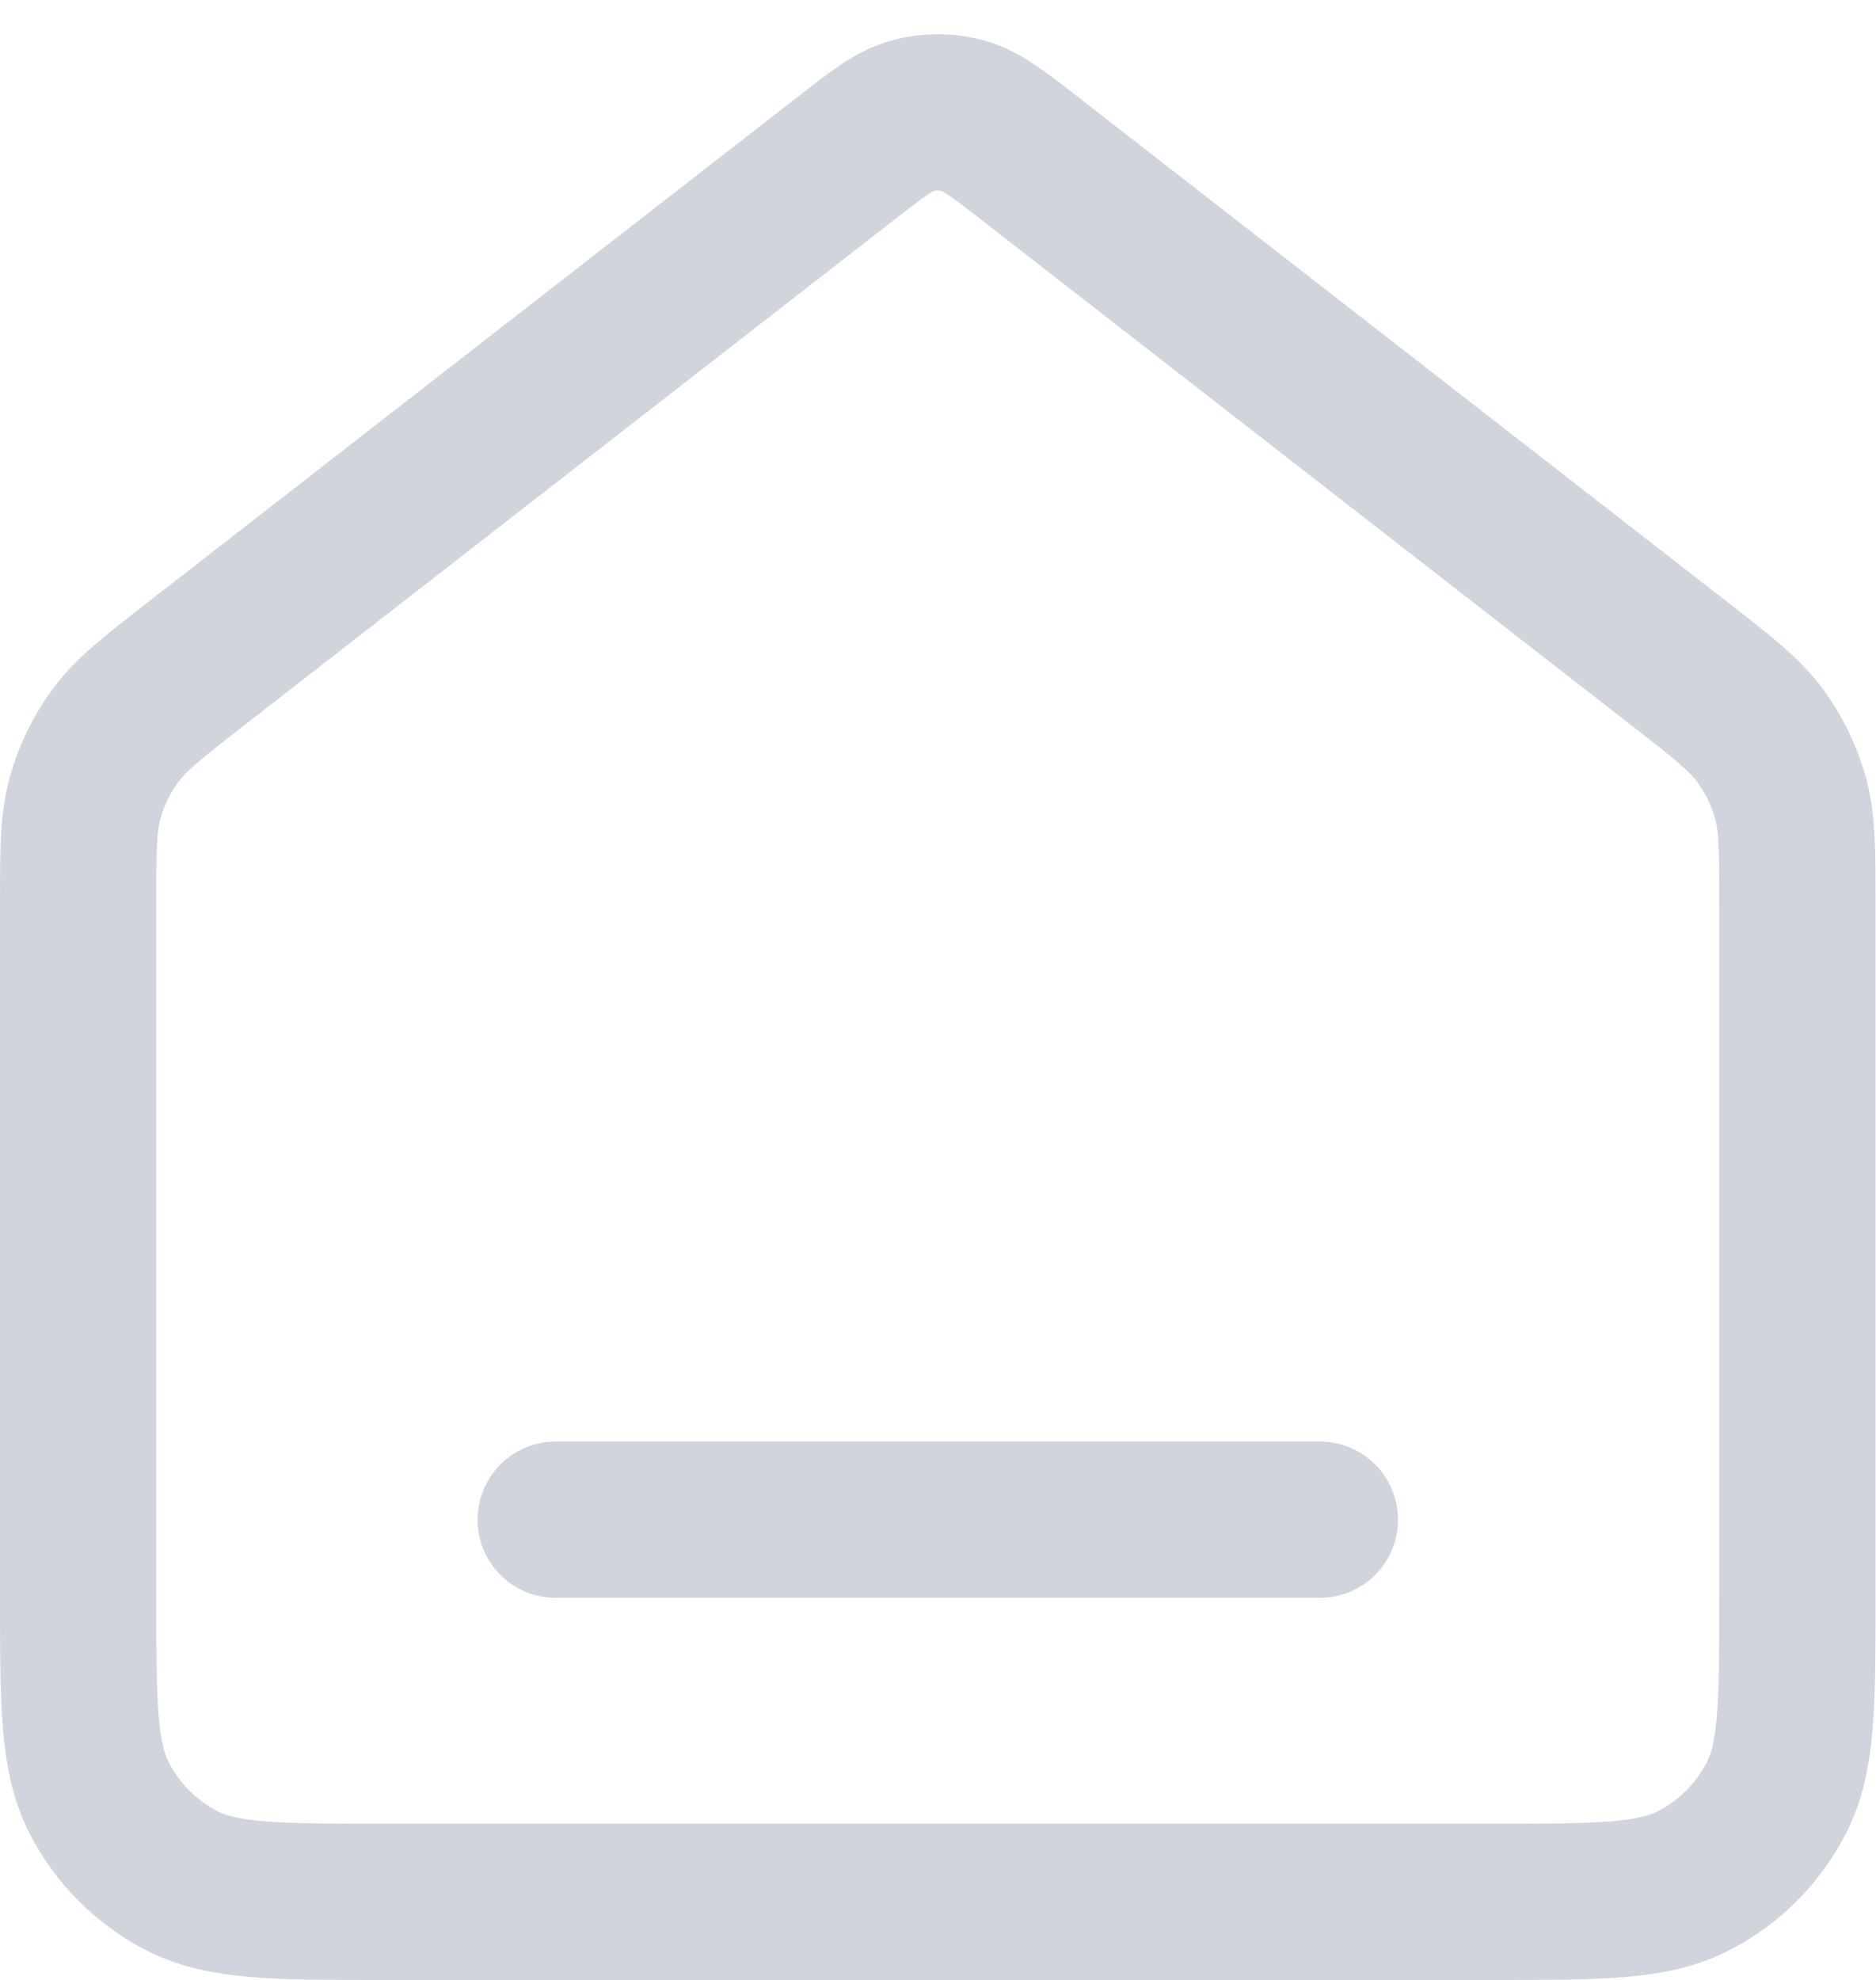
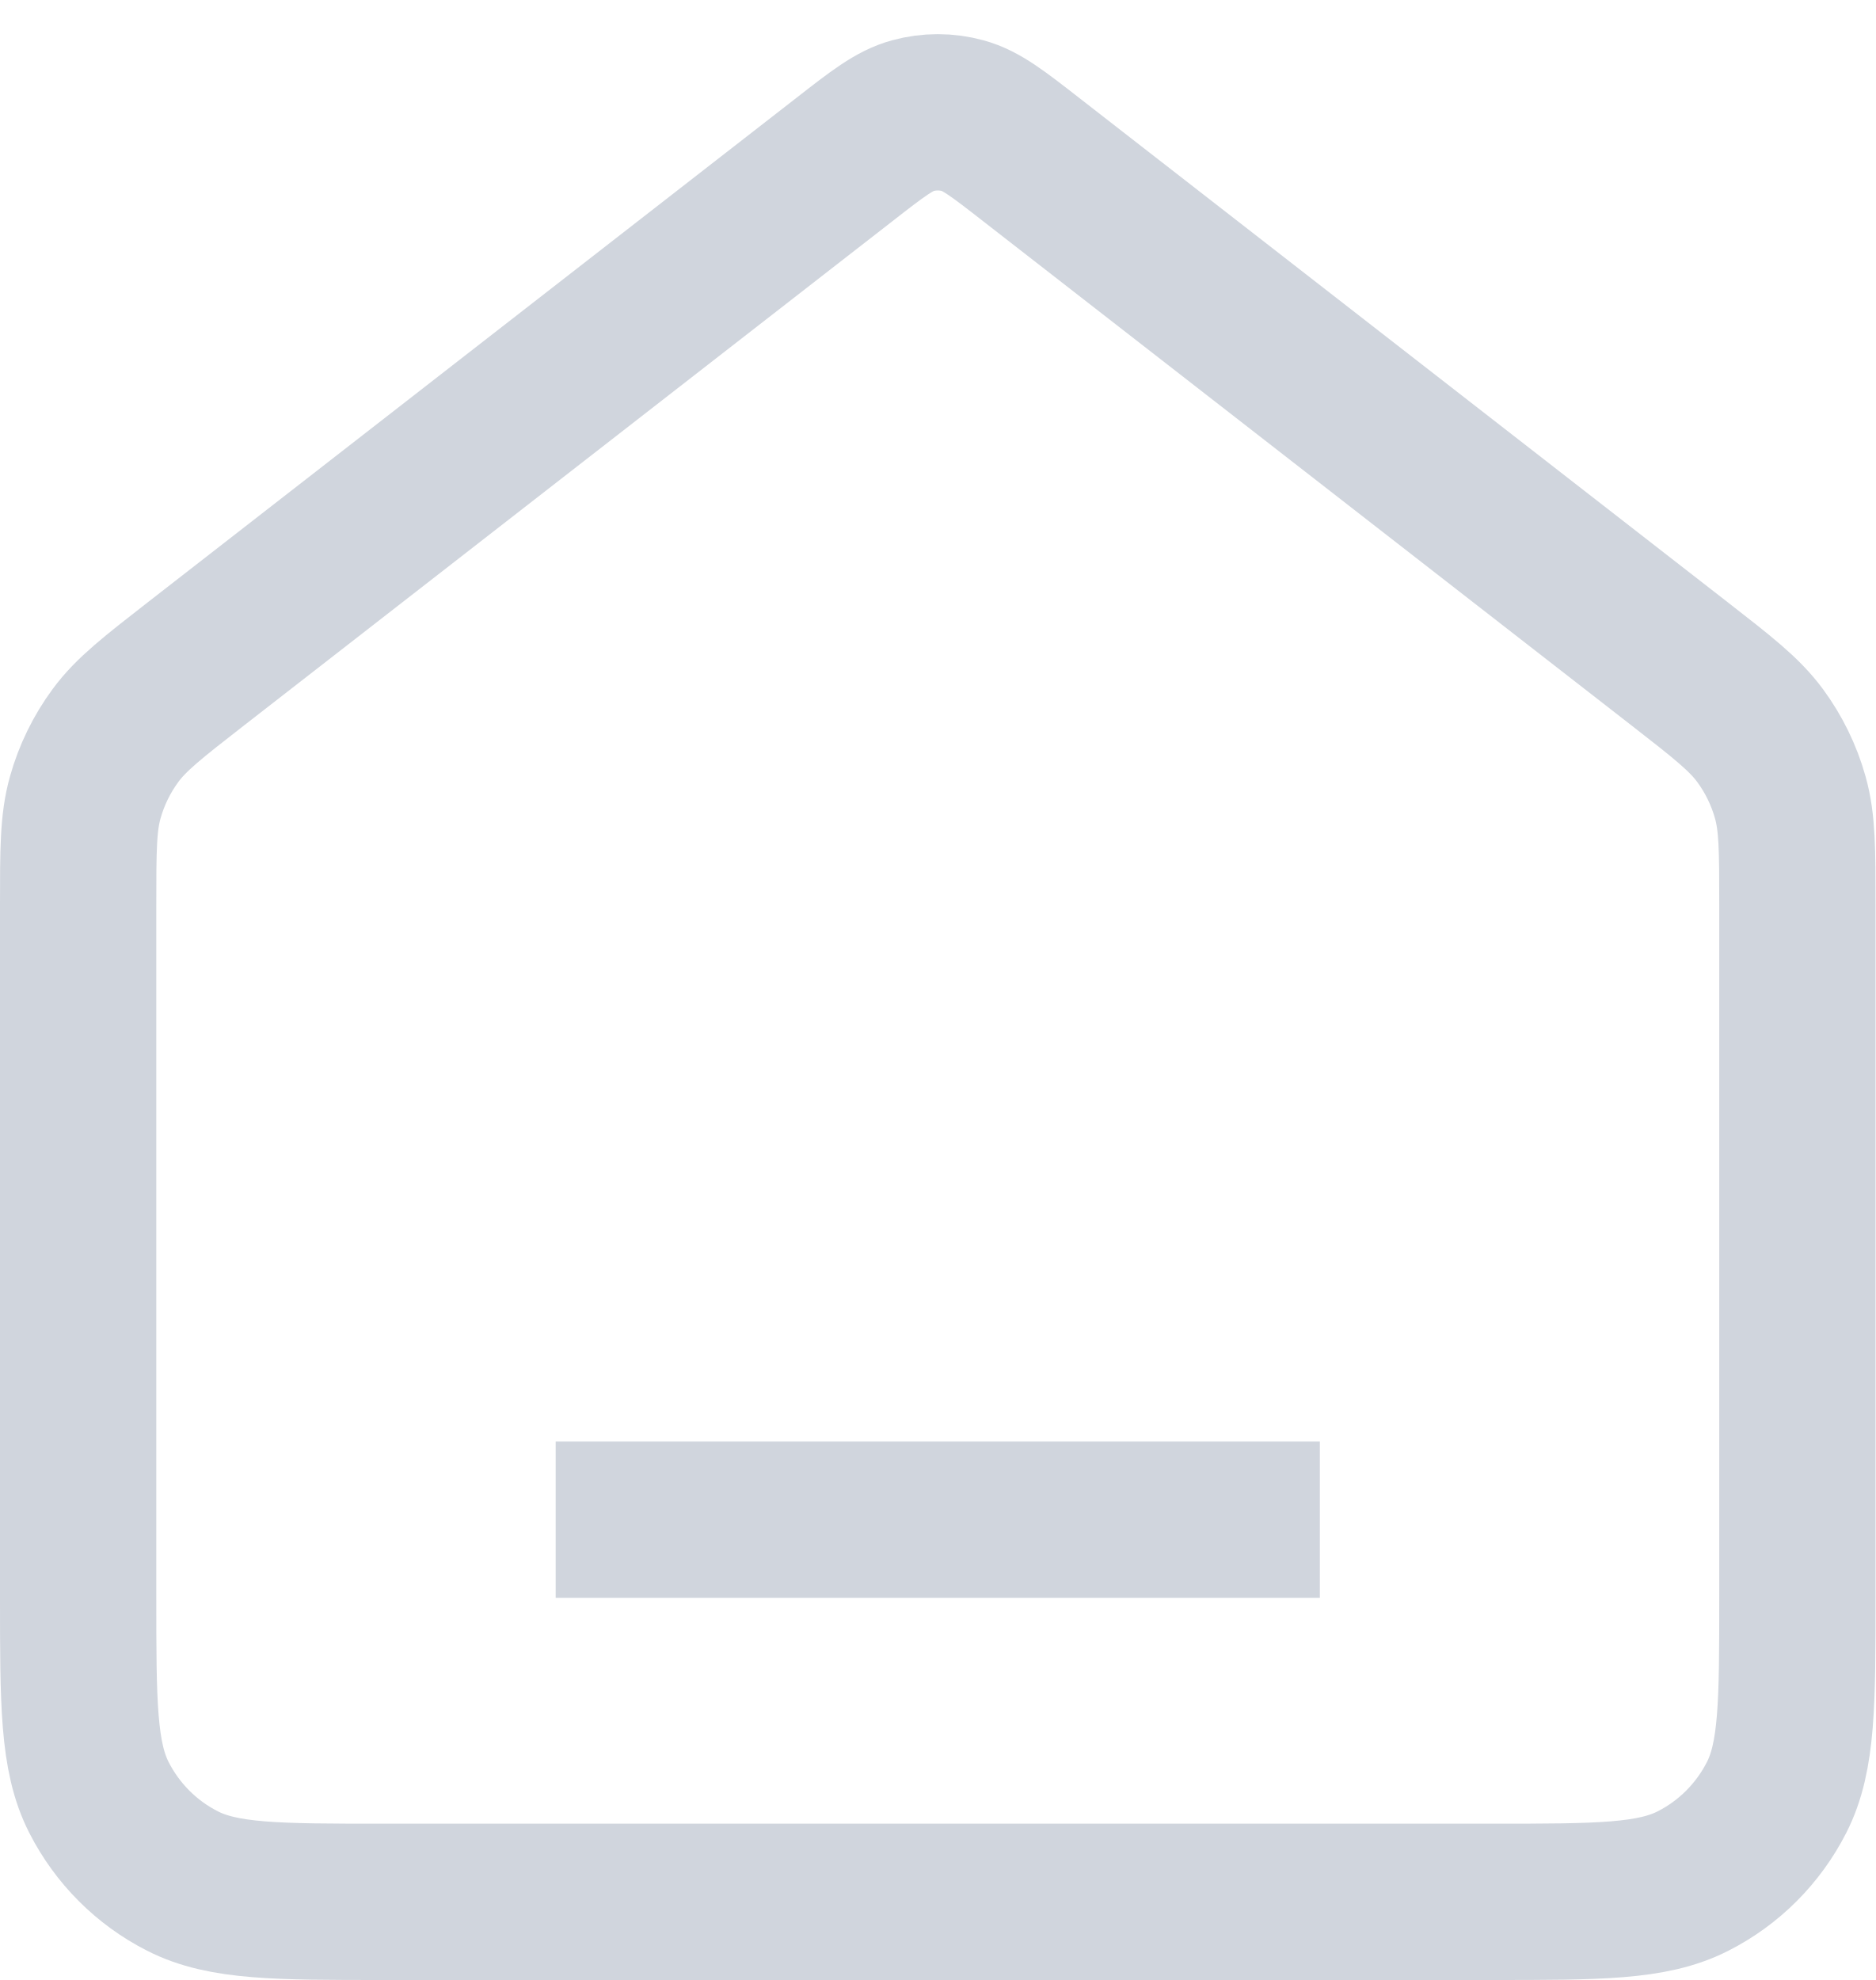
<svg xmlns="http://www.w3.org/2000/svg" width="18" height="19" viewBox="0 0 18 19" fill="none">
-   <path d="M5.333 14.583H12.667M8.1 1.534L1.882 6.369C1.467 6.692 1.259 6.854 1.109 7.057C0.977 7.236 0.878 7.438 0.818 7.653C0.75 7.895 0.75 8.158 0.75 8.685V15.317C0.75 16.343 0.75 16.857 0.95 17.249C1.126 17.594 1.406 17.875 1.751 18.05C2.143 18.25 2.657 18.25 3.683 18.25H14.317C15.343 18.25 15.857 18.25 16.249 18.05C16.594 17.875 16.874 17.594 17.05 17.249C17.25 16.857 17.25 16.343 17.25 15.317V8.685C17.25 8.158 17.25 7.895 17.182 7.653C17.122 7.438 17.023 7.236 16.891 7.057C16.741 6.854 16.533 6.692 16.118 6.369L9.9 1.534C9.578 1.283 9.417 1.158 9.24 1.11C9.083 1.067 8.917 1.067 8.76 1.11C8.583 1.158 8.422 1.283 8.1 1.534Z" stroke="#D0D5DD" stroke-width="1.5" stroke-linecap="round" stroke-linejoin="round" />
+   <path d="M5.333 14.583H12.667M8.1 1.534L1.882 6.369C1.467 6.692 1.259 6.854 1.109 7.057C0.977 7.236 0.878 7.438 0.818 7.653C0.75 7.895 0.75 8.158 0.75 8.685V15.317C0.75 16.343 0.75 16.857 0.95 17.249C1.126 17.594 1.406 17.875 1.751 18.05C2.143 18.25 2.657 18.25 3.683 18.25H14.317C15.343 18.25 15.857 18.25 16.249 18.05C16.594 17.875 16.874 17.594 17.05 17.249C17.25 16.857 17.25 16.343 17.25 15.317V8.685C17.25 8.158 17.25 7.895 17.182 7.653C17.122 7.438 17.023 7.236 16.891 7.057C16.741 6.854 16.533 6.692 16.118 6.369L9.9 1.534C9.578 1.283 9.417 1.158 9.24 1.11C9.083 1.067 8.917 1.067 8.76 1.11C8.583 1.158 8.422 1.283 8.1 1.534Z" stroke="#D0D5DD" stroke-width="1.5" strokeLinecap="round" strokeLinejoin="round" />
</svg>
